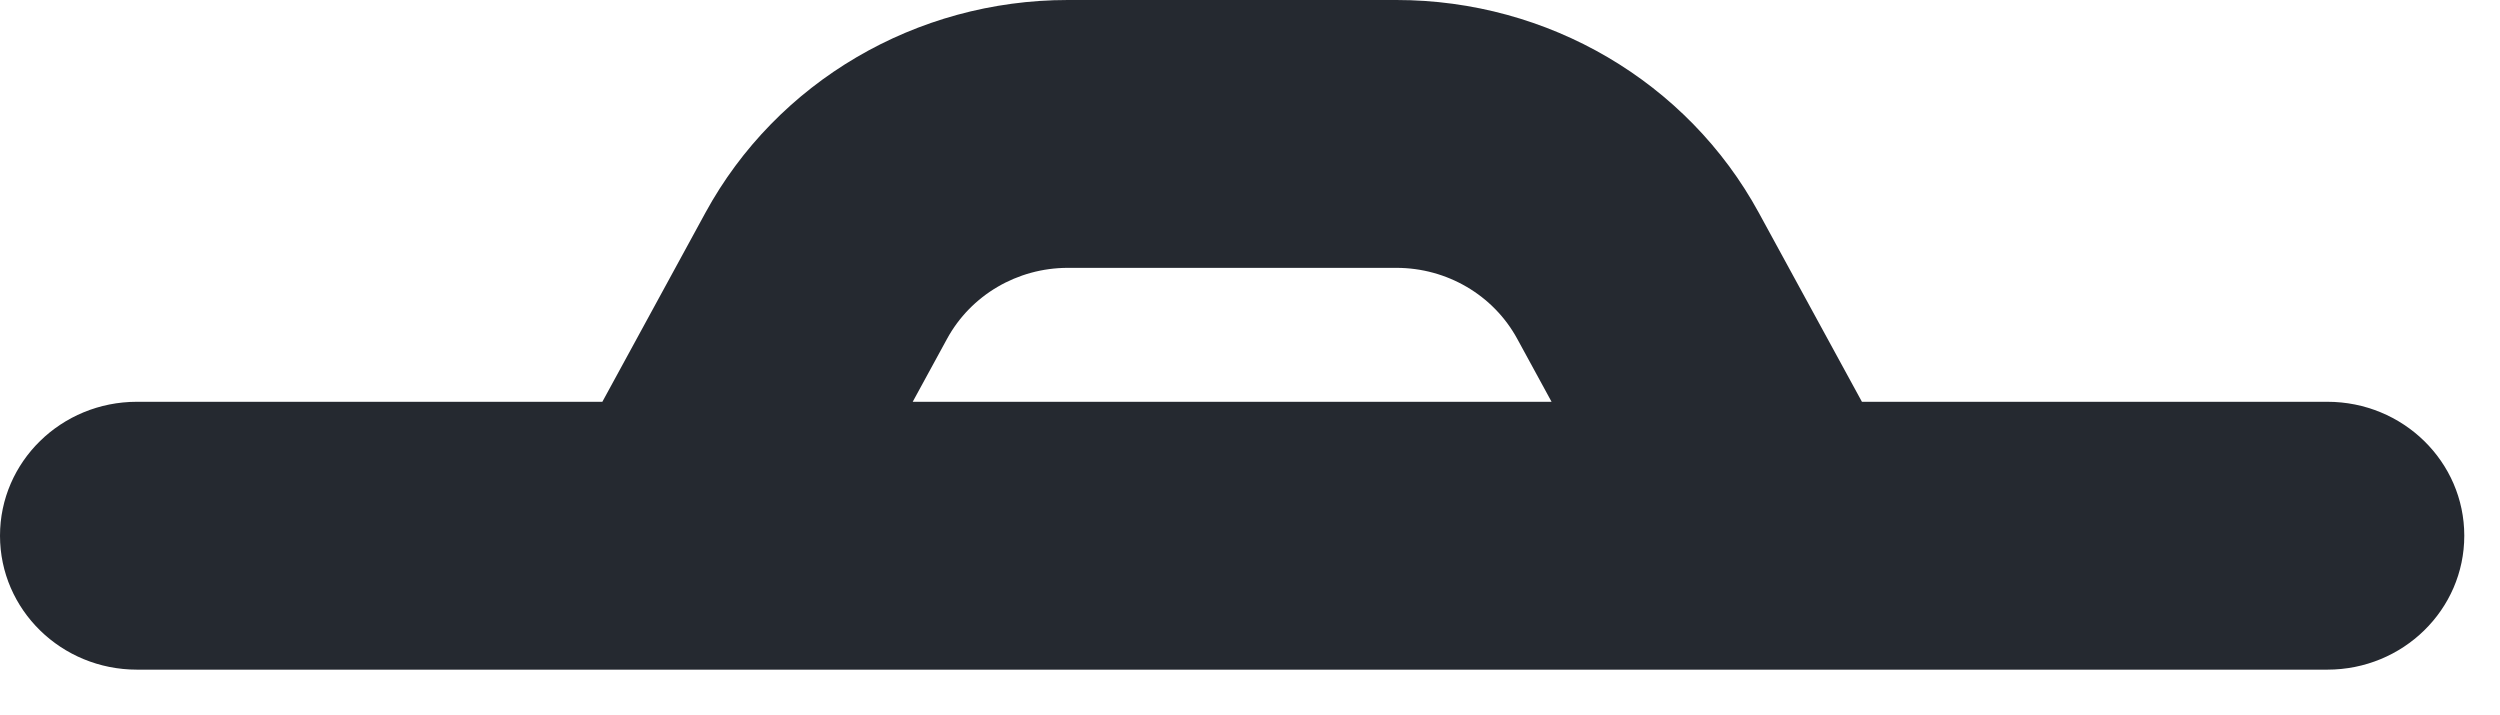
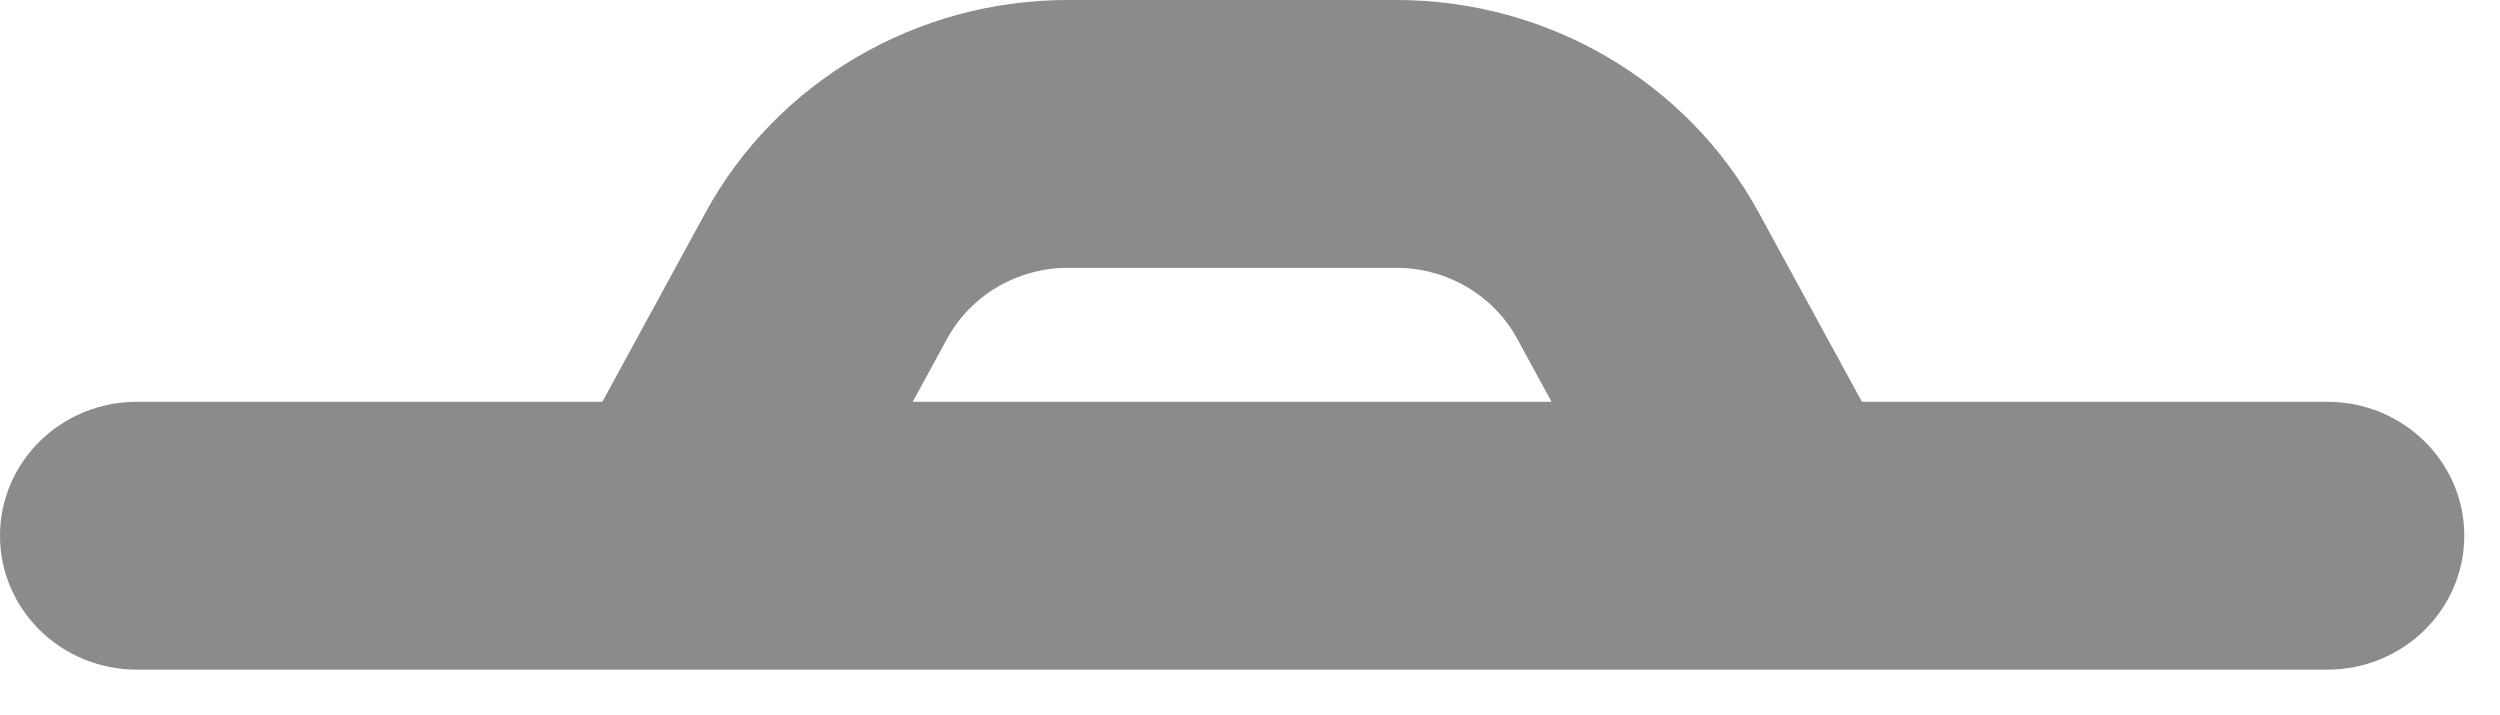
<svg xmlns="http://www.w3.org/2000/svg" width="35" height="10" viewBox="0 0 35 10" fill="none">
-   <path fill-rule="evenodd" clip-rule="evenodd" d="M9.876 2.978L8.433 5.625H1.917C0.858 5.625 0 6.464 0 7.5C0 8.536 0.858 9.375 1.917 9.375H2.025H3.999C10.279 9.375 9.264 9.375 10.279 9.375H23.999C25.014 9.375 24.999 9.375 28.999 9.375H32.475H32.583C33.642 9.375 34.5 8.536 34.5 7.5C34.5 6.464 33.642 5.625 32.583 5.625H26.067L24.623 2.978C23.624 1.145 21.674 0 19.55 0H14.95C12.826 0 10.876 1.145 9.876 2.978ZM14.95 3.75C14.242 3.75 13.592 4.132 13.259 4.743L12.778 5.625H21.722L21.241 4.743C20.908 4.132 20.258 3.75 19.55 3.75H14.95Z" fill="#252930" />
+   <path fill-rule="evenodd" clip-rule="evenodd" d="M9.876 2.978L8.433 5.625H1.917C0.858 5.625 0 6.464 0 7.5C0 8.536 0.858 9.375 1.917 9.375H2.025H3.999C10.279 9.375 9.264 9.375 10.279 9.375H23.999C25.014 9.375 24.999 9.375 28.999 9.375H32.475H32.583C33.642 9.375 34.5 8.536 34.5 7.5C34.5 6.464 33.642 5.625 32.583 5.625H26.067L24.623 2.978C23.624 1.145 21.674 0 19.55 0H14.95C12.826 0 10.876 1.145 9.876 2.978ZM14.95 3.75C14.242 3.75 13.592 4.132 13.259 4.743L12.778 5.625H21.722L21.241 4.743C20.908 4.132 20.258 3.75 19.55 3.75H14.95Z" fill="#8B8B8B" />
</svg>
